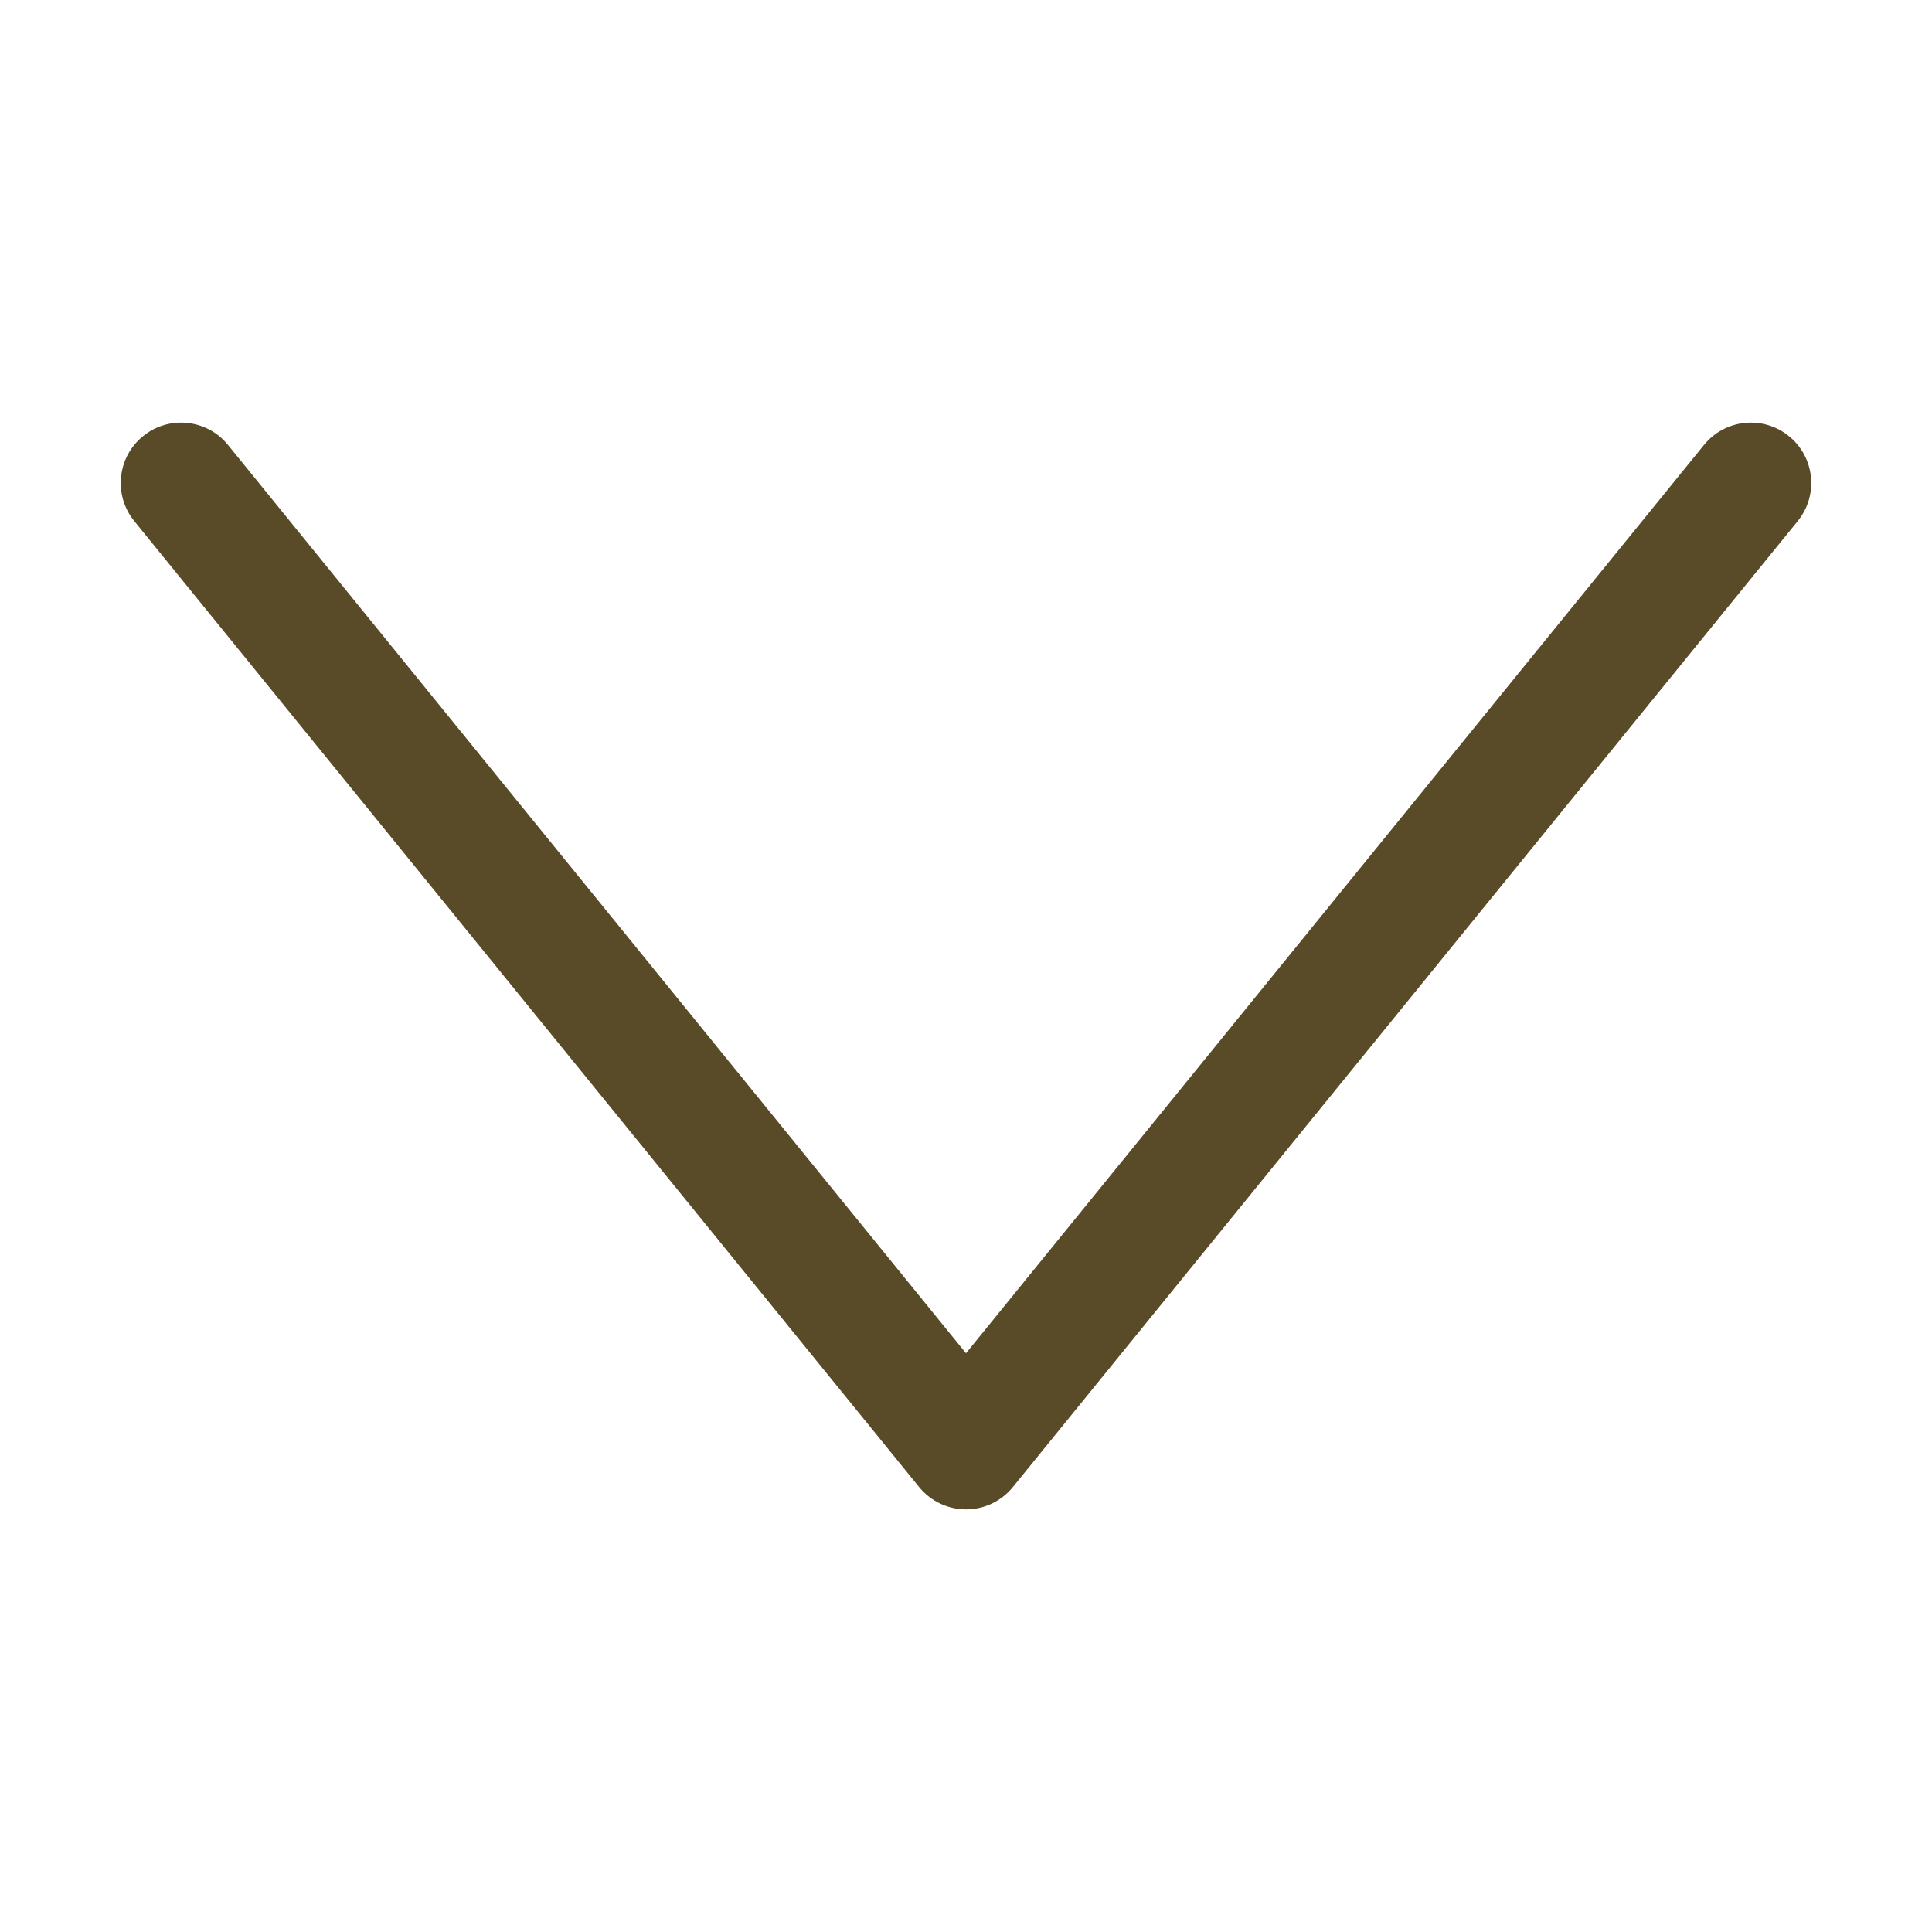
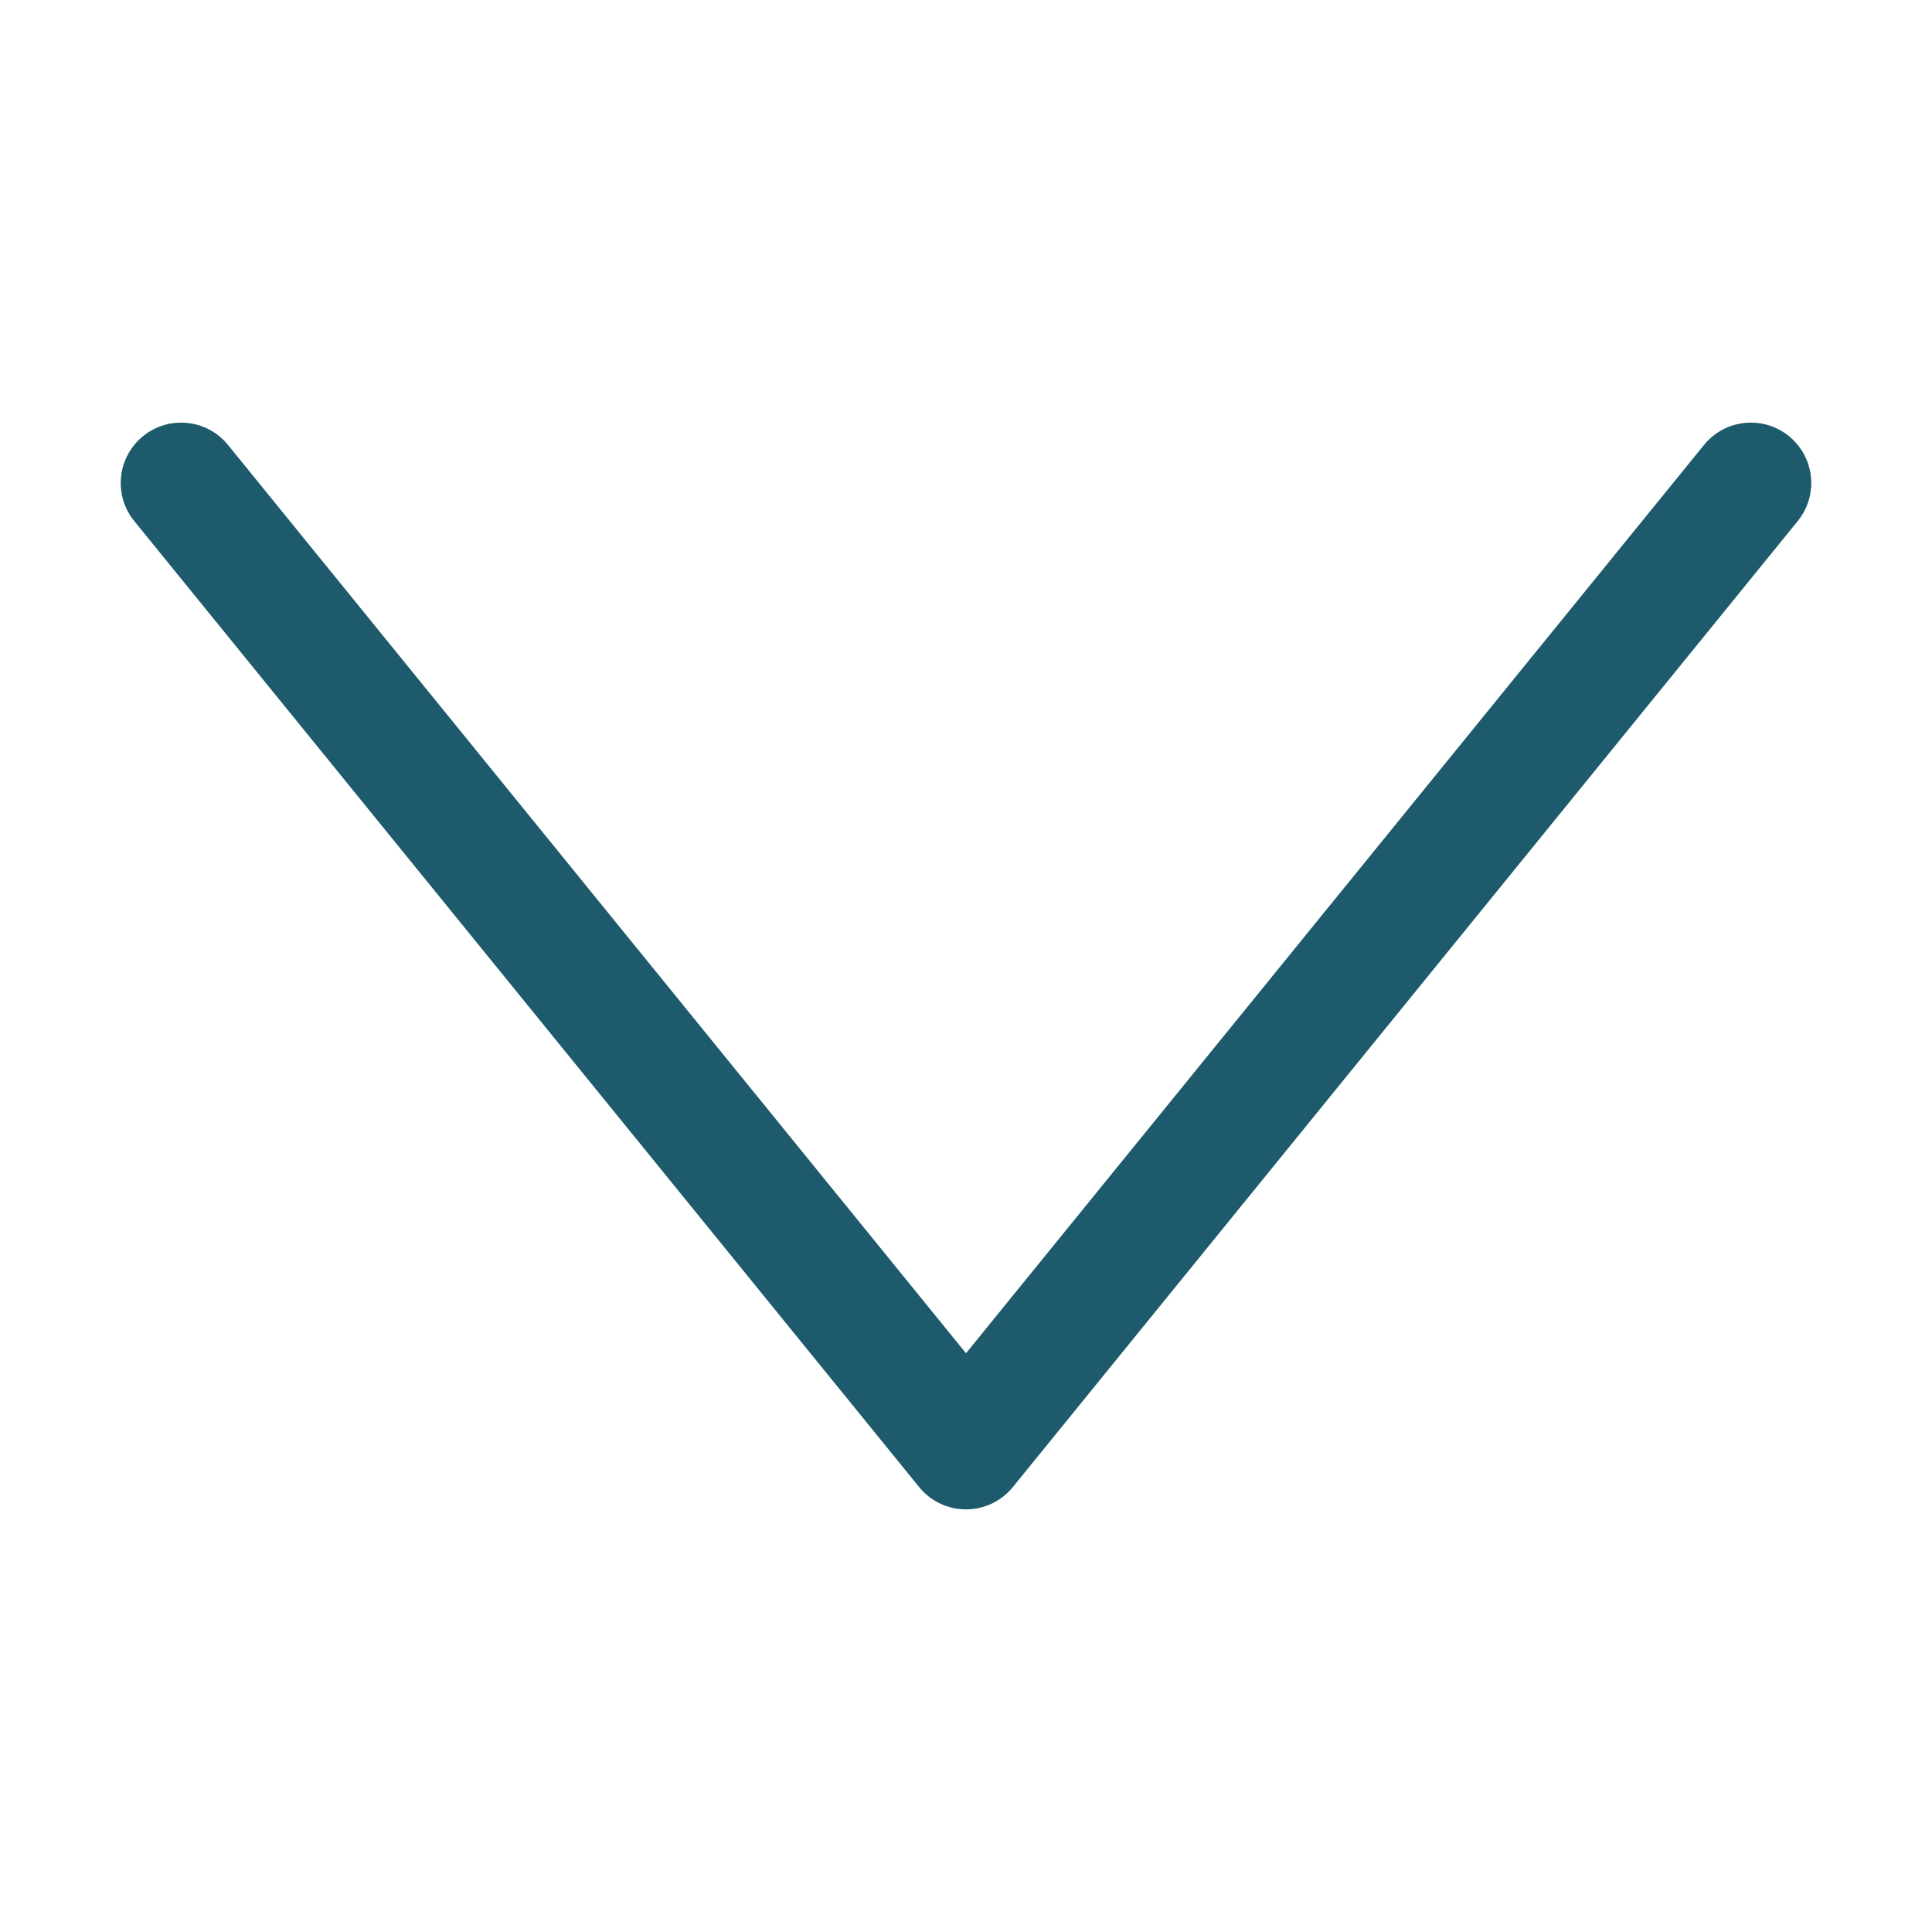
<svg xmlns="http://www.w3.org/2000/svg" width="512" height="512" viewBox="0 0 512 512" fill="none">
-   <path fill-rule="evenodd" clip-rule="evenodd" d="M474.089 115.583C480.947 121.155 481.99 131.232 476.417 138.09L268.417 394.09C265.379 397.829 260.818 400.001 255.999 400.001C251.181 400.001 246.62 397.829 243.582 394.09L35.582 138.09C30.009 131.232 31.052 121.155 37.91 115.583C44.768 110.01 54.845 111.053 60.417 117.911L255.999 358.628L451.582 117.911C457.154 111.053 467.231 110.01 474.089 115.583Z" fill="#594a28" id="id_101" />
+   <path fill-rule="evenodd" clip-rule="evenodd" d="M474.089 115.583C480.947 121.155 481.99 131.232 476.417 138.09L268.417 394.09C265.379 397.829 260.818 400.001 255.999 400.001C251.181 400.001 246.62 397.829 243.582 394.09L35.582 138.09C30.009 131.232 31.052 121.155 37.91 115.583C44.768 110.01 54.845 111.053 60.417 117.911L255.999 358.628L451.582 117.911C457.154 111.053 467.231 110.01 474.089 115.583Z" fill="#1c5a6c" id="id_101" />
</svg>
